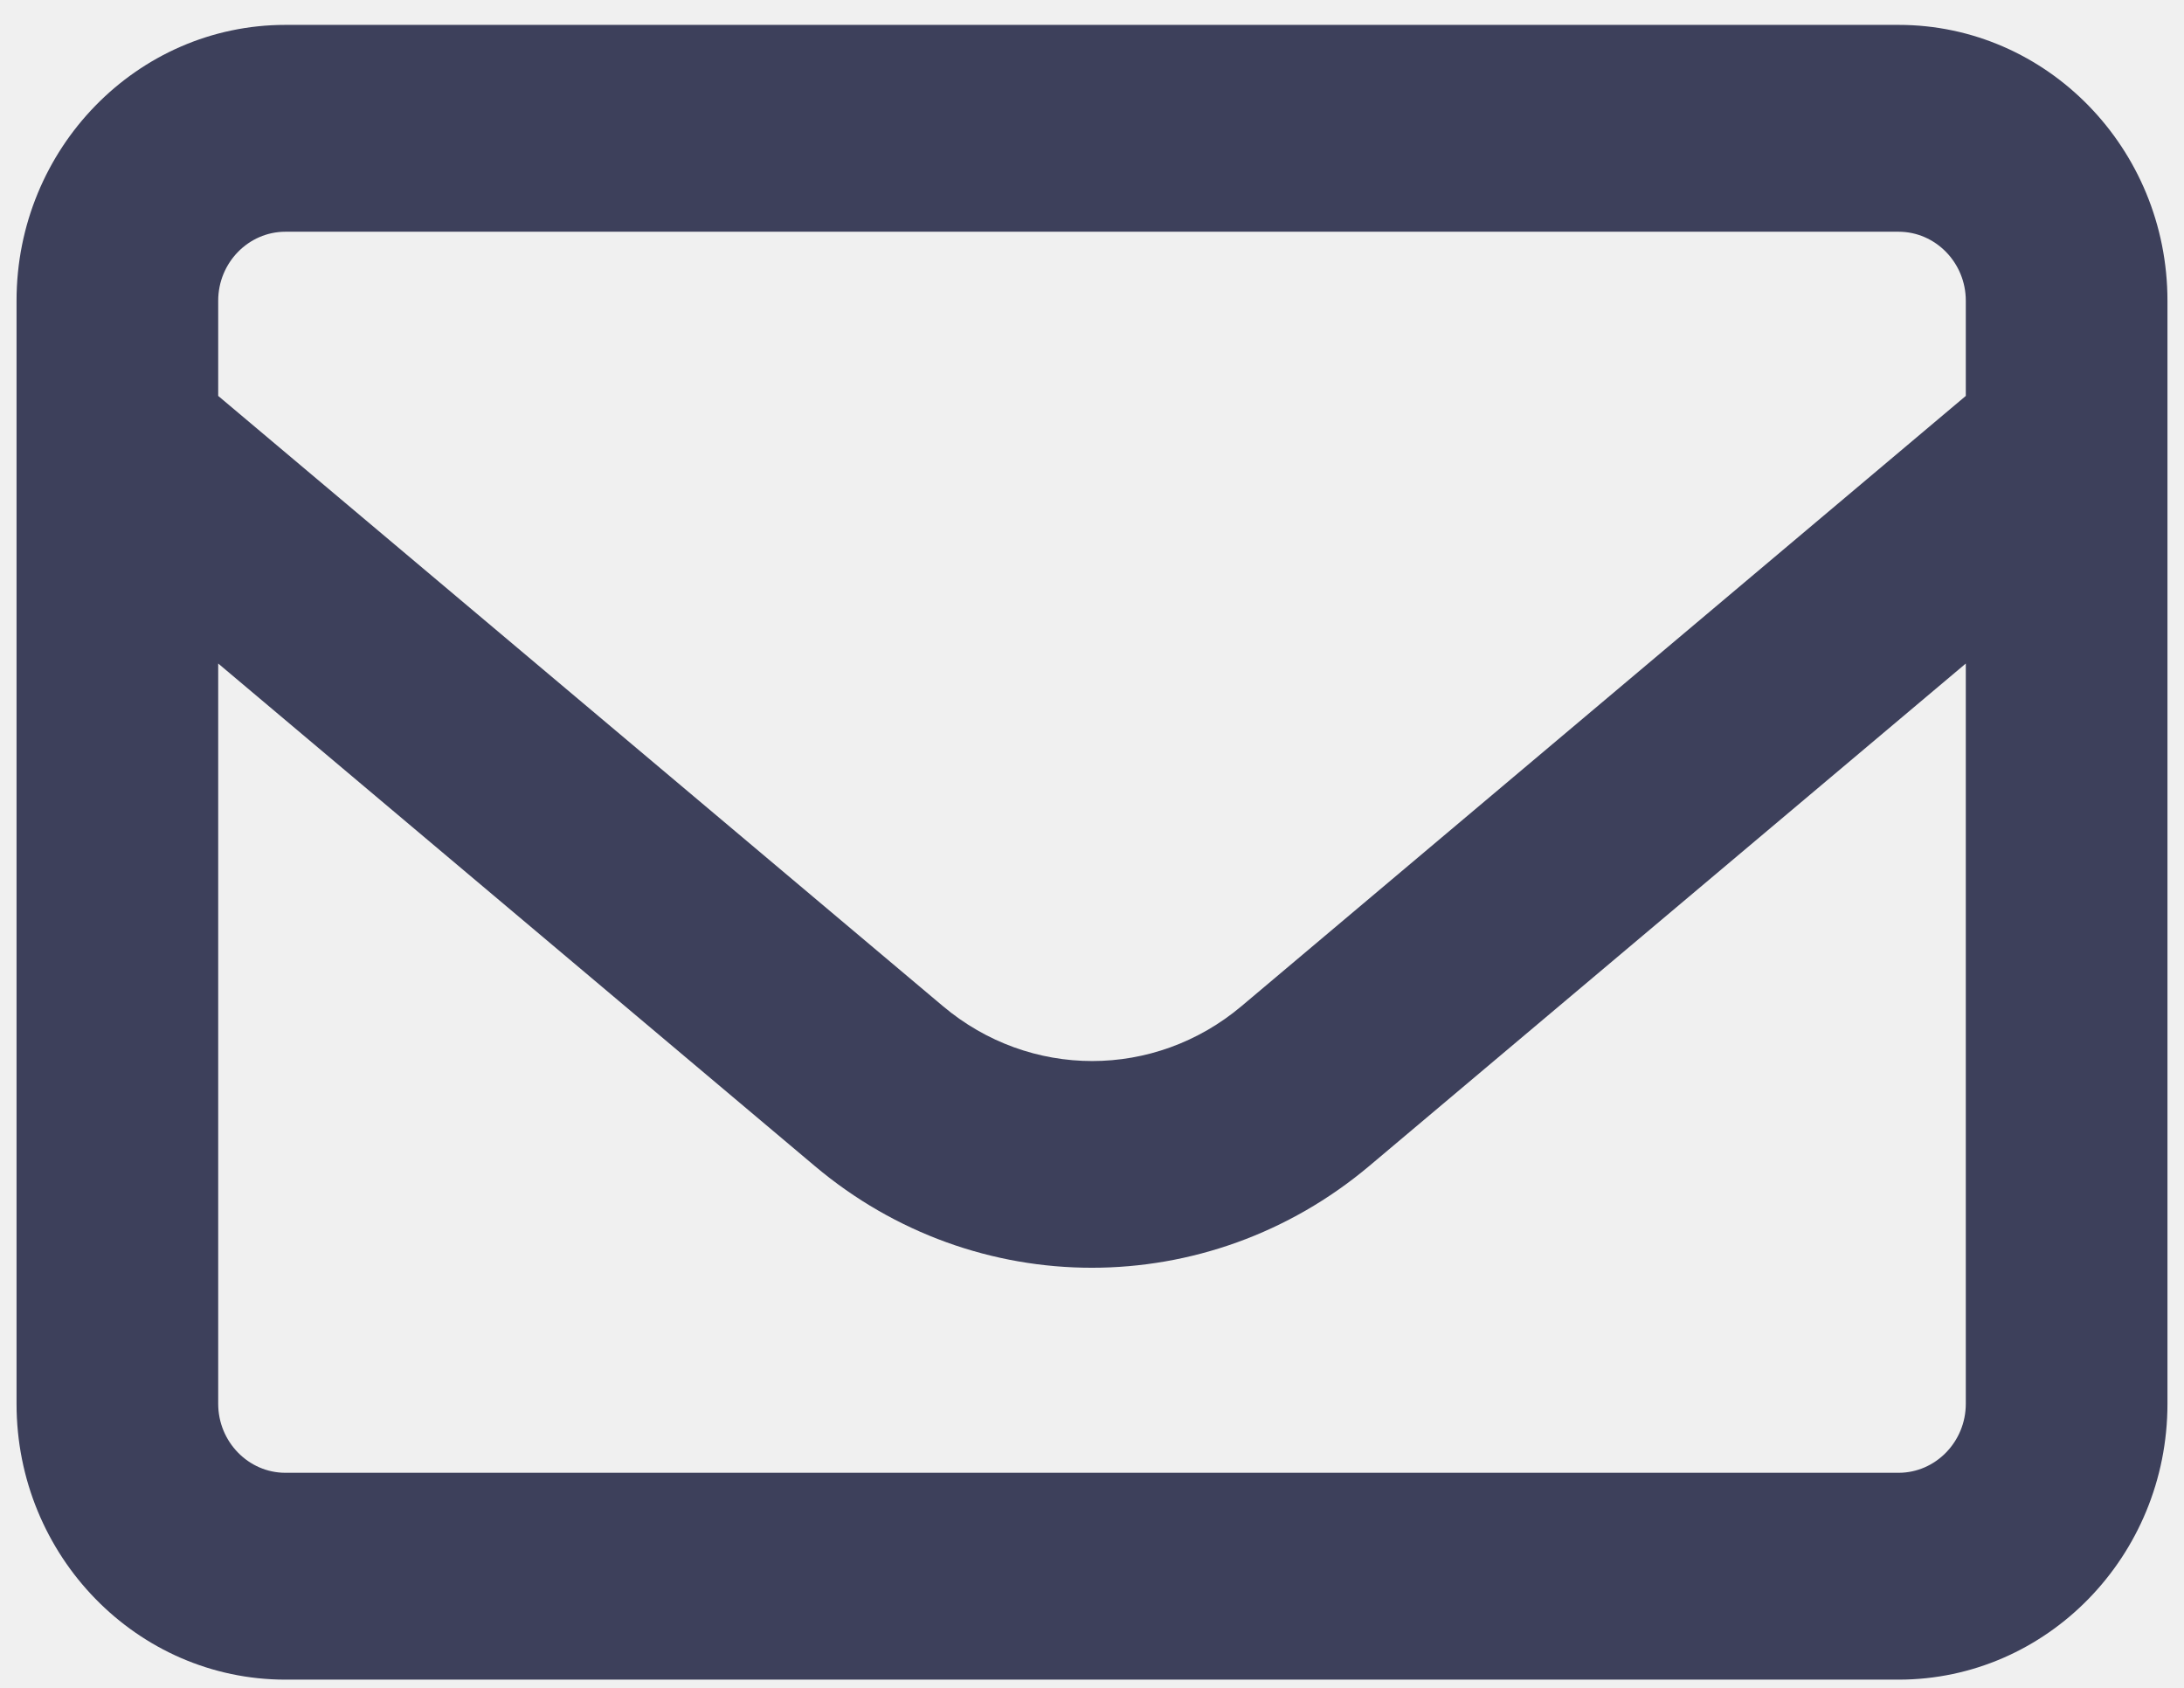
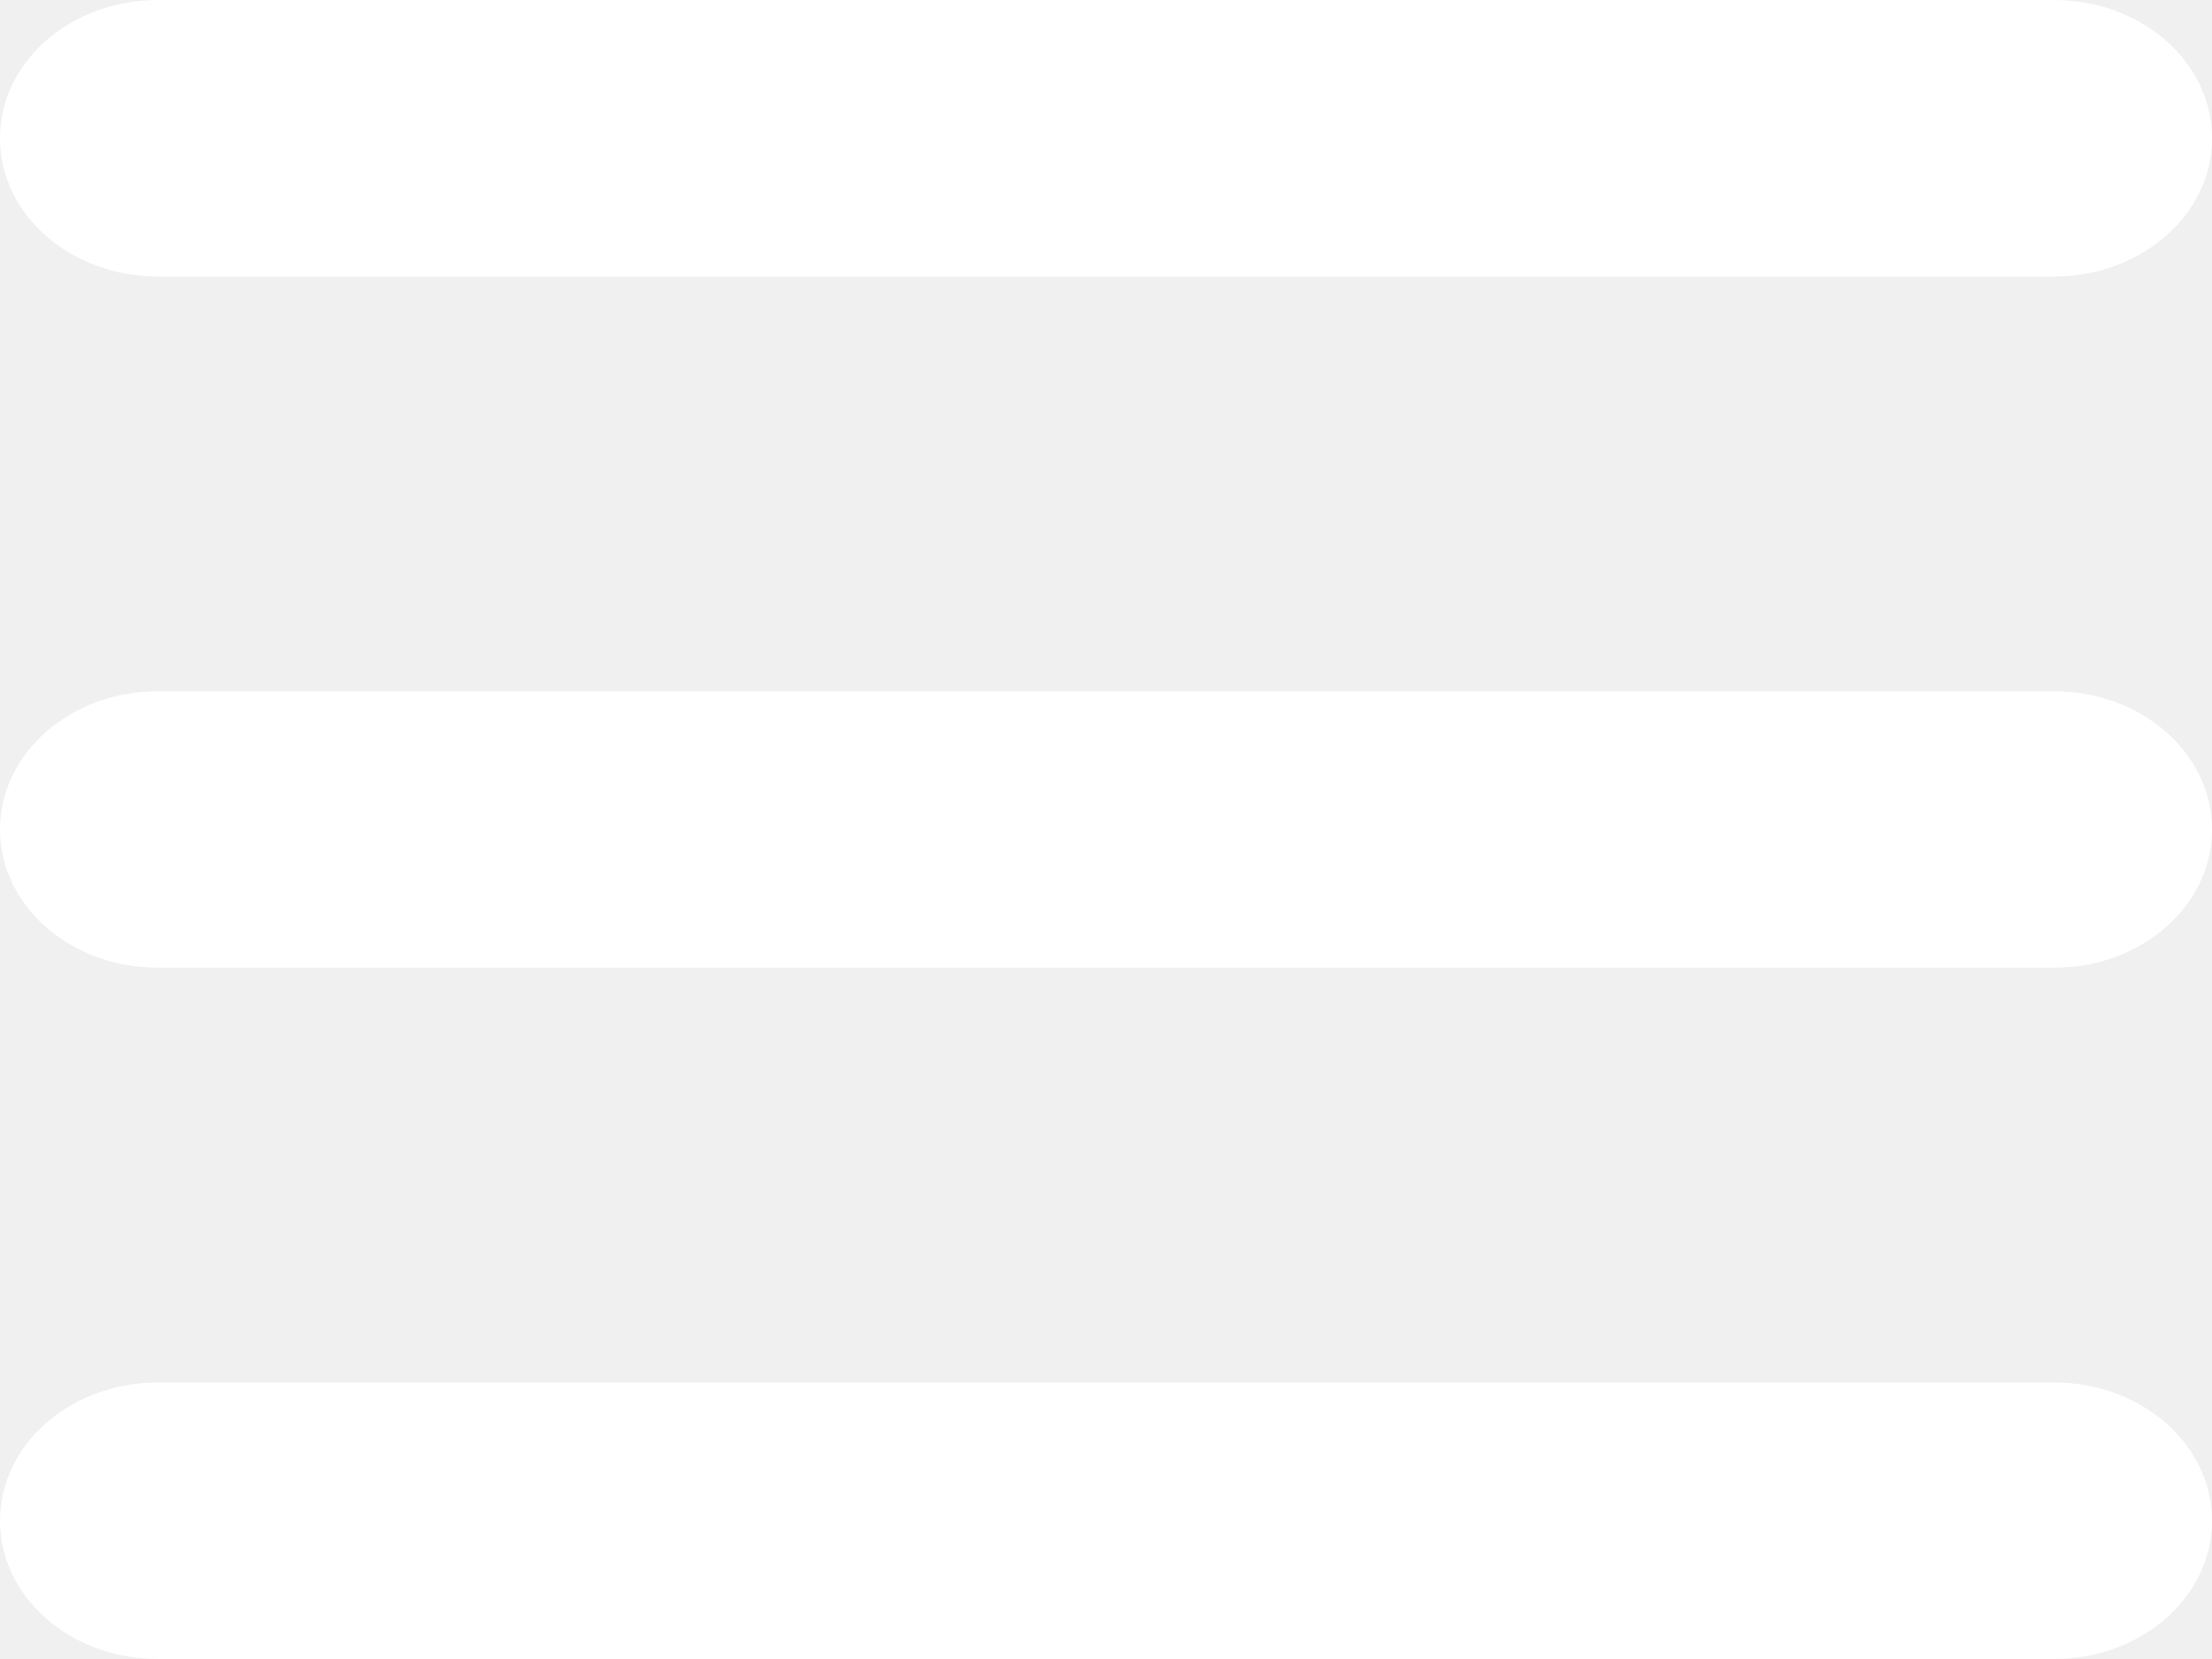
- <svg xmlns="http://www.w3.org/2000/svg" width="66" height="51" viewBox="0 0 66 51" fill="none">
-   <path d="M8.625 7.002C7.508 7.002 6.594 7.939 6.594 9.085V11.963L28.493 30.4C31.121 32.614 34.892 32.614 37.52 30.4L59.406 11.963V9.085C59.406 7.939 58.492 7.002 57.375 7.002H8.625ZM6.594 20.049V42.418C6.594 43.564 7.508 44.502 8.625 44.502H57.375C58.492 44.502 59.406 43.564 59.406 42.418V20.049L41.379 35.231C36.504 39.332 29.483 39.332 24.621 35.231L6.594 20.049ZM0.5 9.085C0.5 4.489 4.144 0.752 8.625 0.752H57.375C61.856 0.752 65.5 4.489 65.5 9.085V42.418C65.5 47.015 61.856 50.752 57.375 50.752H8.625C4.144 50.752 0.5 47.015 0.5 42.418V9.085Z" fill="#3D405B" />
+ <svg xmlns="http://www.w3.org/2000/svg" width="64" height="48" viewBox="0 0 64 48" fill="none">
+   <path d="M0 4C0 1.788 2.043 0 4.571 0H59.429C61.957 0 64 1.788 64 4C64 6.213 61.957 8 59.429 8H4.571C2.043 8 0 6.213 0 4ZM0 24C0 21.788 2.043 20 4.571 20H59.429C61.957 20 64 21.788 64 24C64 26.212 61.957 28 59.429 28H4.571C2.043 28 0 26.212 0 24ZM64 44C64 46.212 61.957 48 59.429 48H4.571C2.043 48 0 46.212 0 44C0 41.788 2.043 40 4.571 40H59.429C61.957 40 64 41.788 64 44Z" fill="white" />
</svg>
